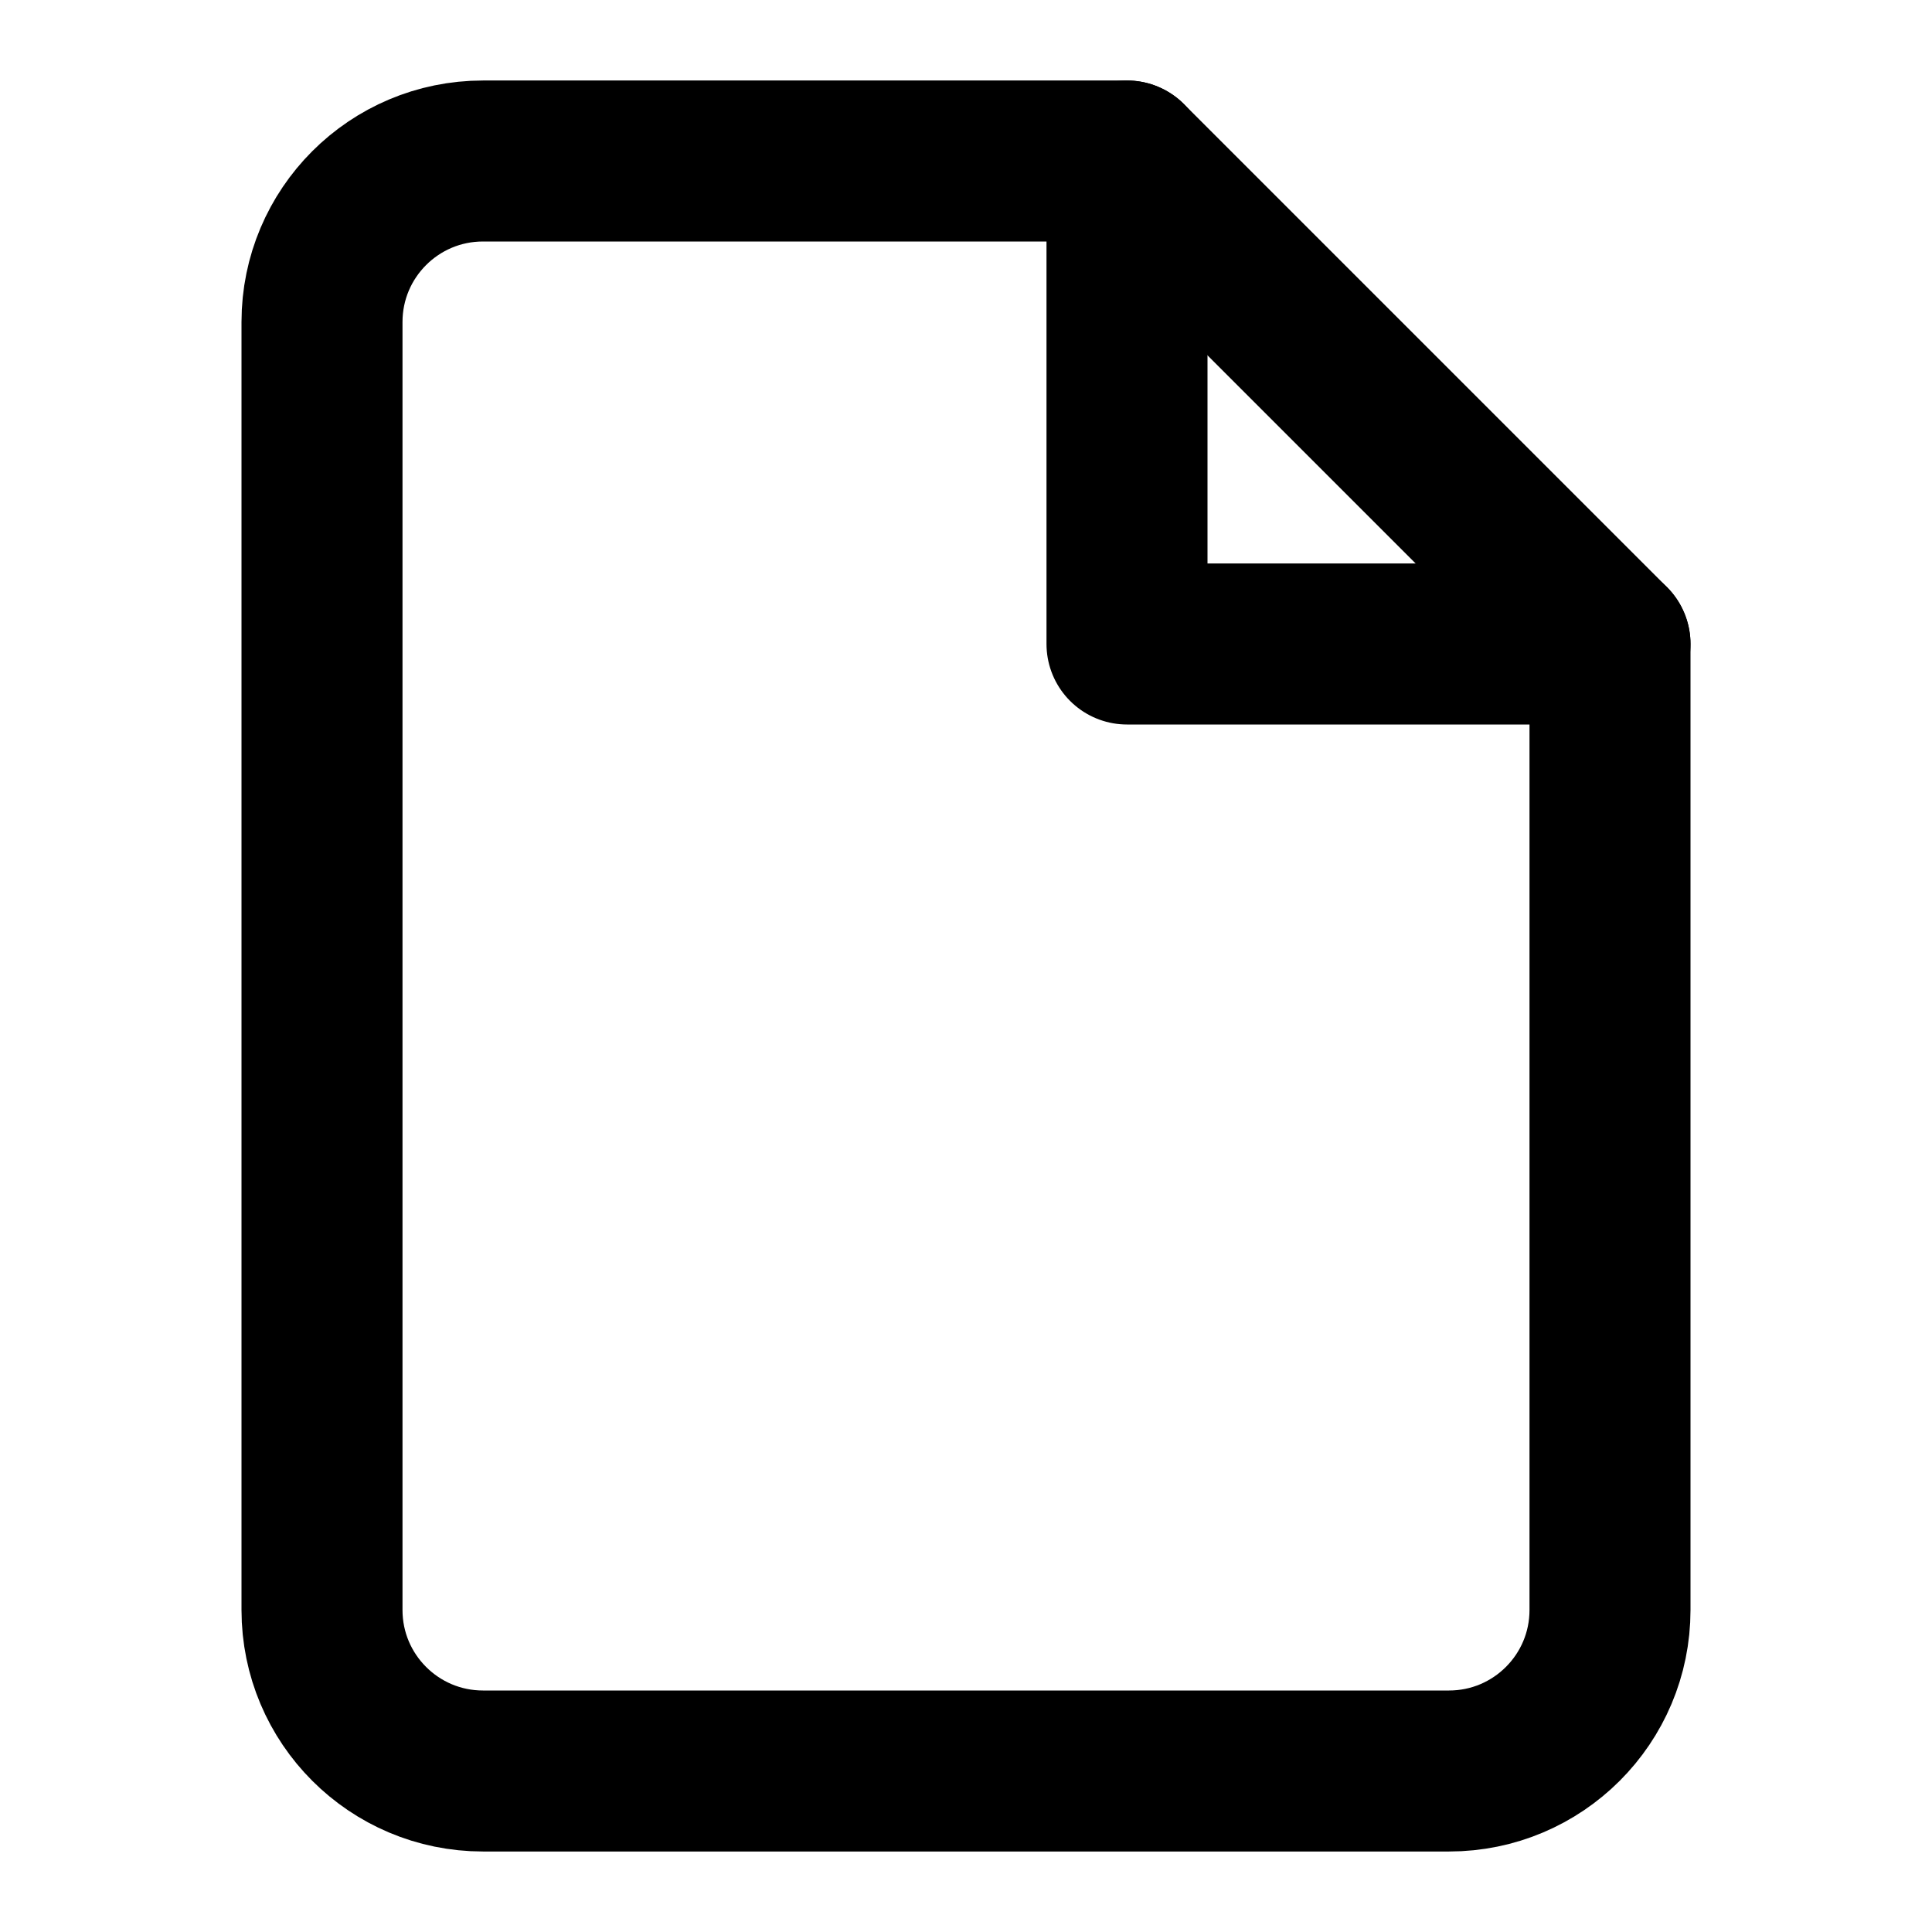
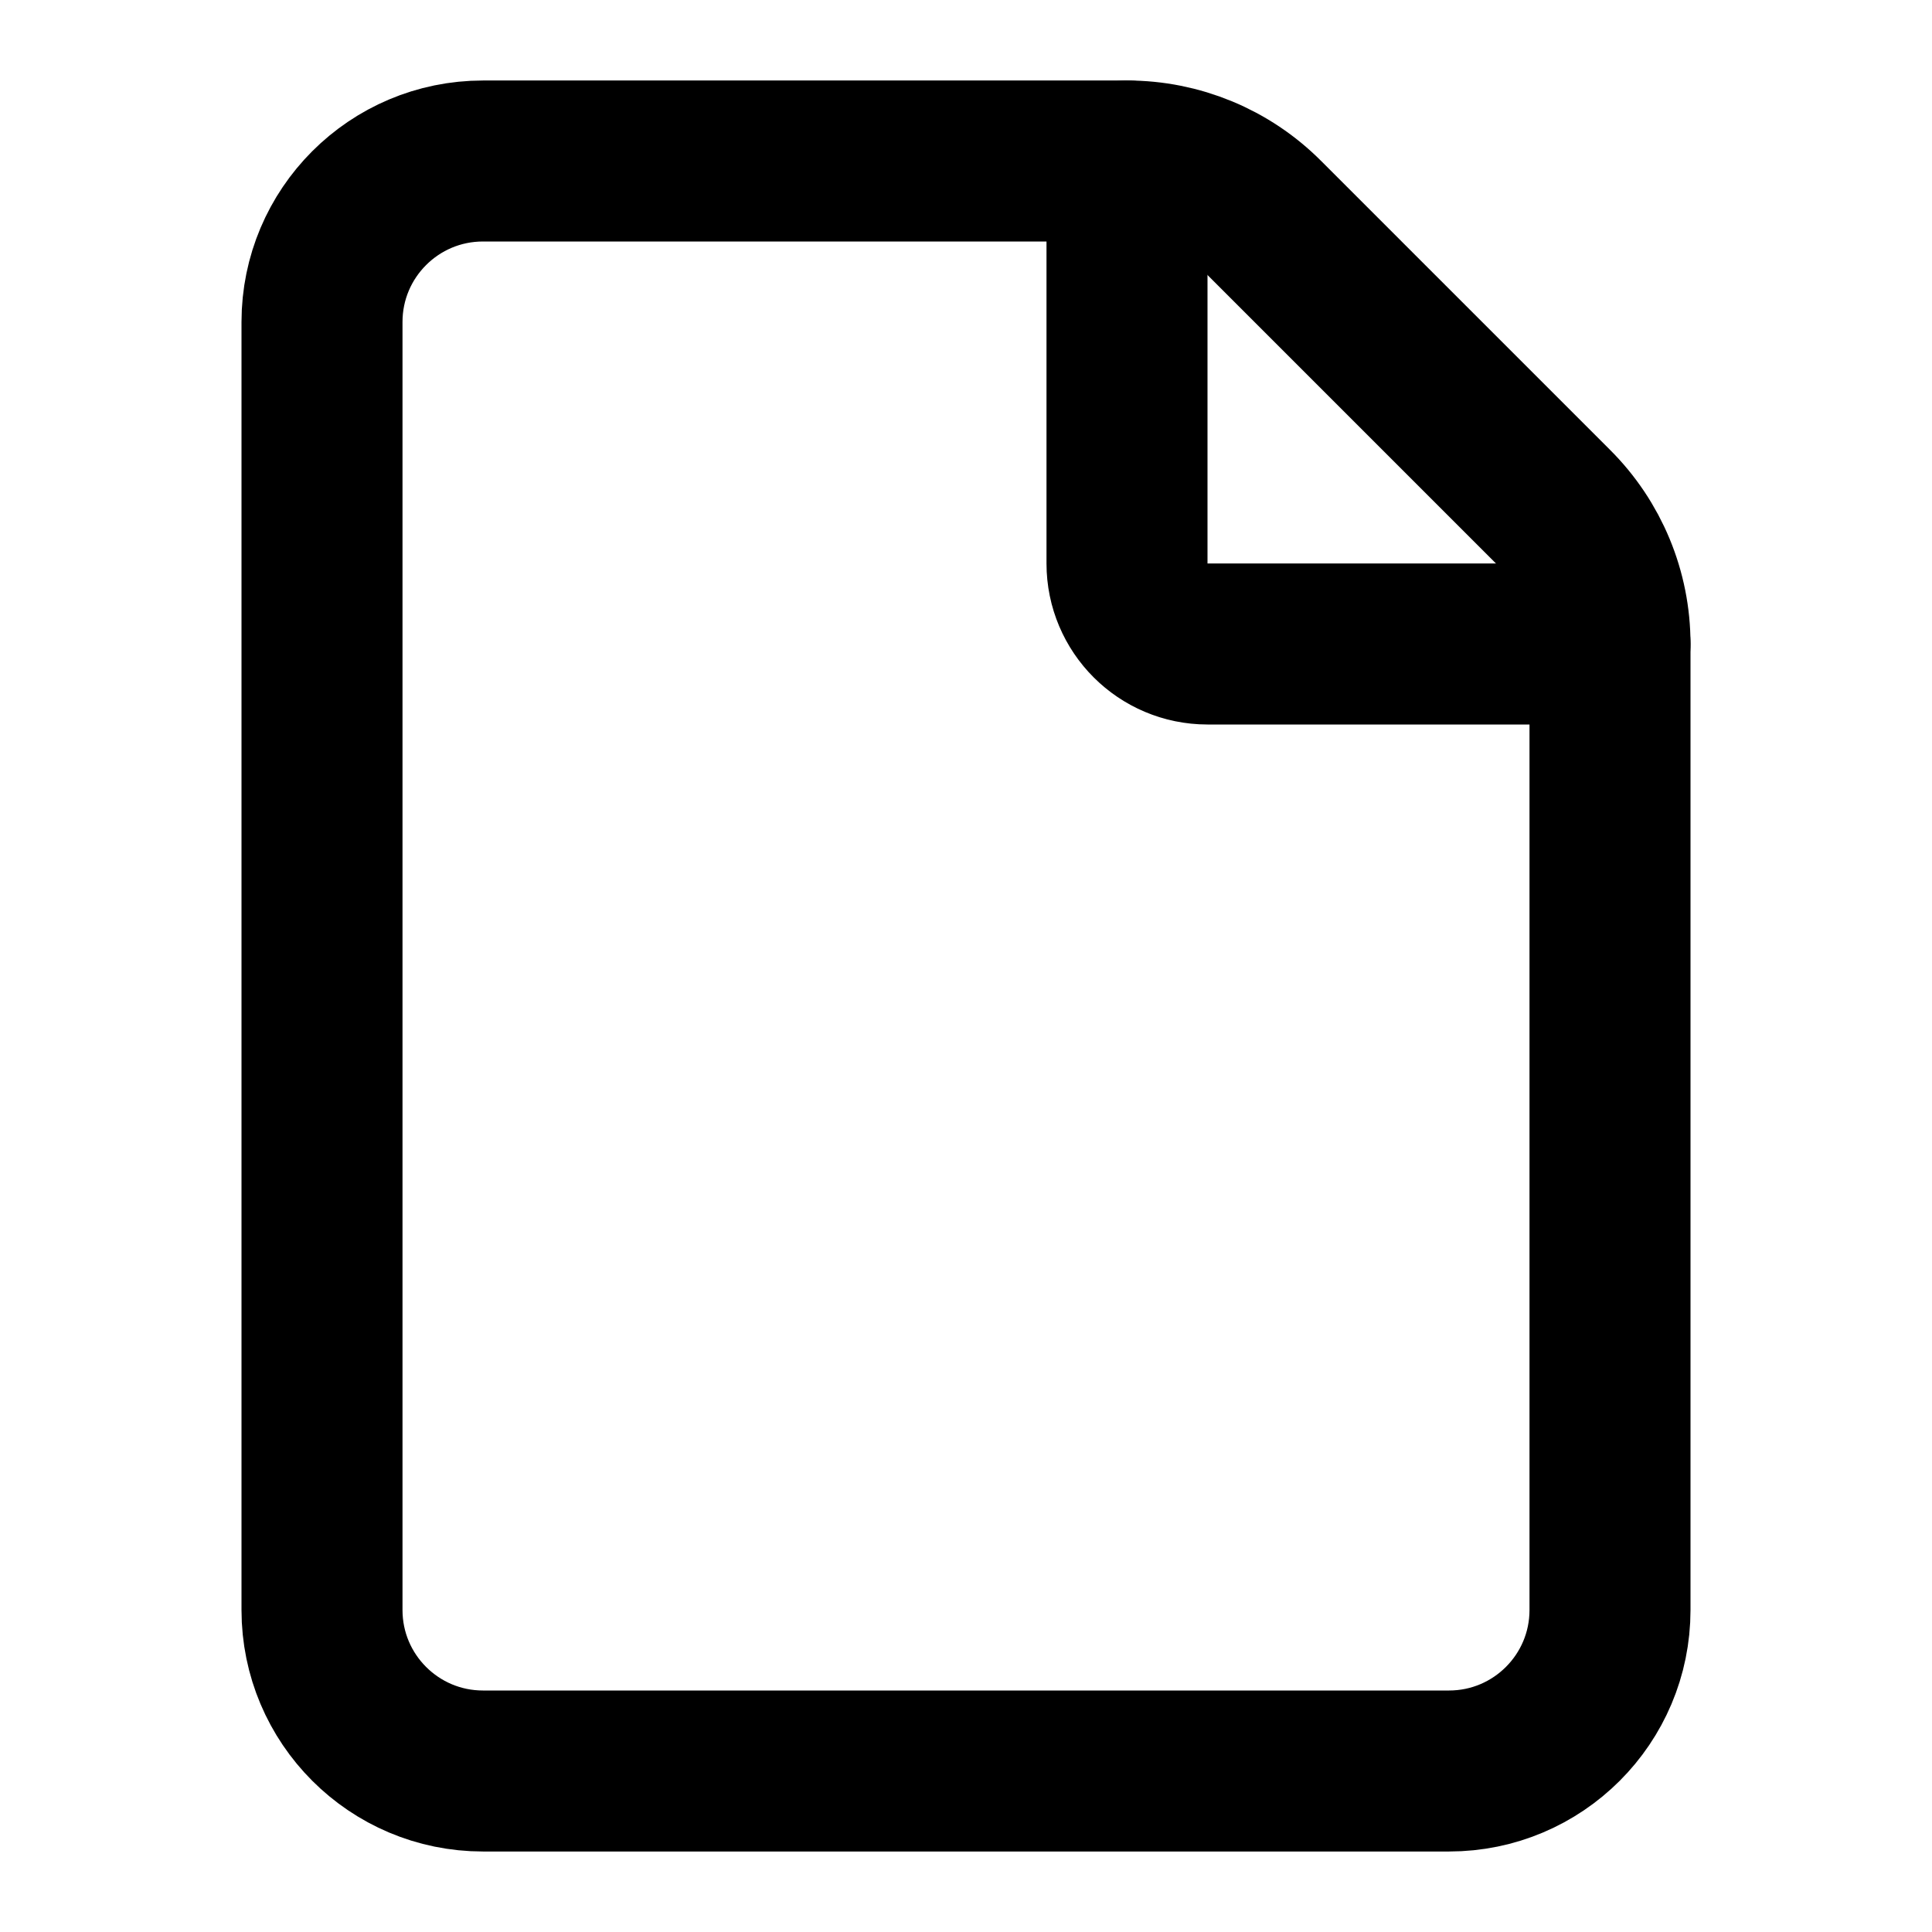
<svg xmlns="http://www.w3.org/2000/svg" viewBox="0 0 24 24" fill="none" stroke="#000" stroke-width="2" stroke-linecap="round" stroke-linejoin="round">
-   <path d="M14 2H6a2 2 0 0 0-2 2v16a2 2 0 0 0 2 2h12a2 2 0 0 0 2-2V8Z" />
-   <path d="M14 2v6h6" />
+   <path d="M6 22a2 2 0 0 1-2-2V4a2 2 0 0 1 2-2h8a2.4 2.4 0 0 1 1.704.706l3.588 3.588A2.4 2.4 0 0 1 20 8v12a2 2 0 0 1-2 2z" />
+   <path d="M14 2v5a1 1 0 0 0 1 1h5" />
</svg>
